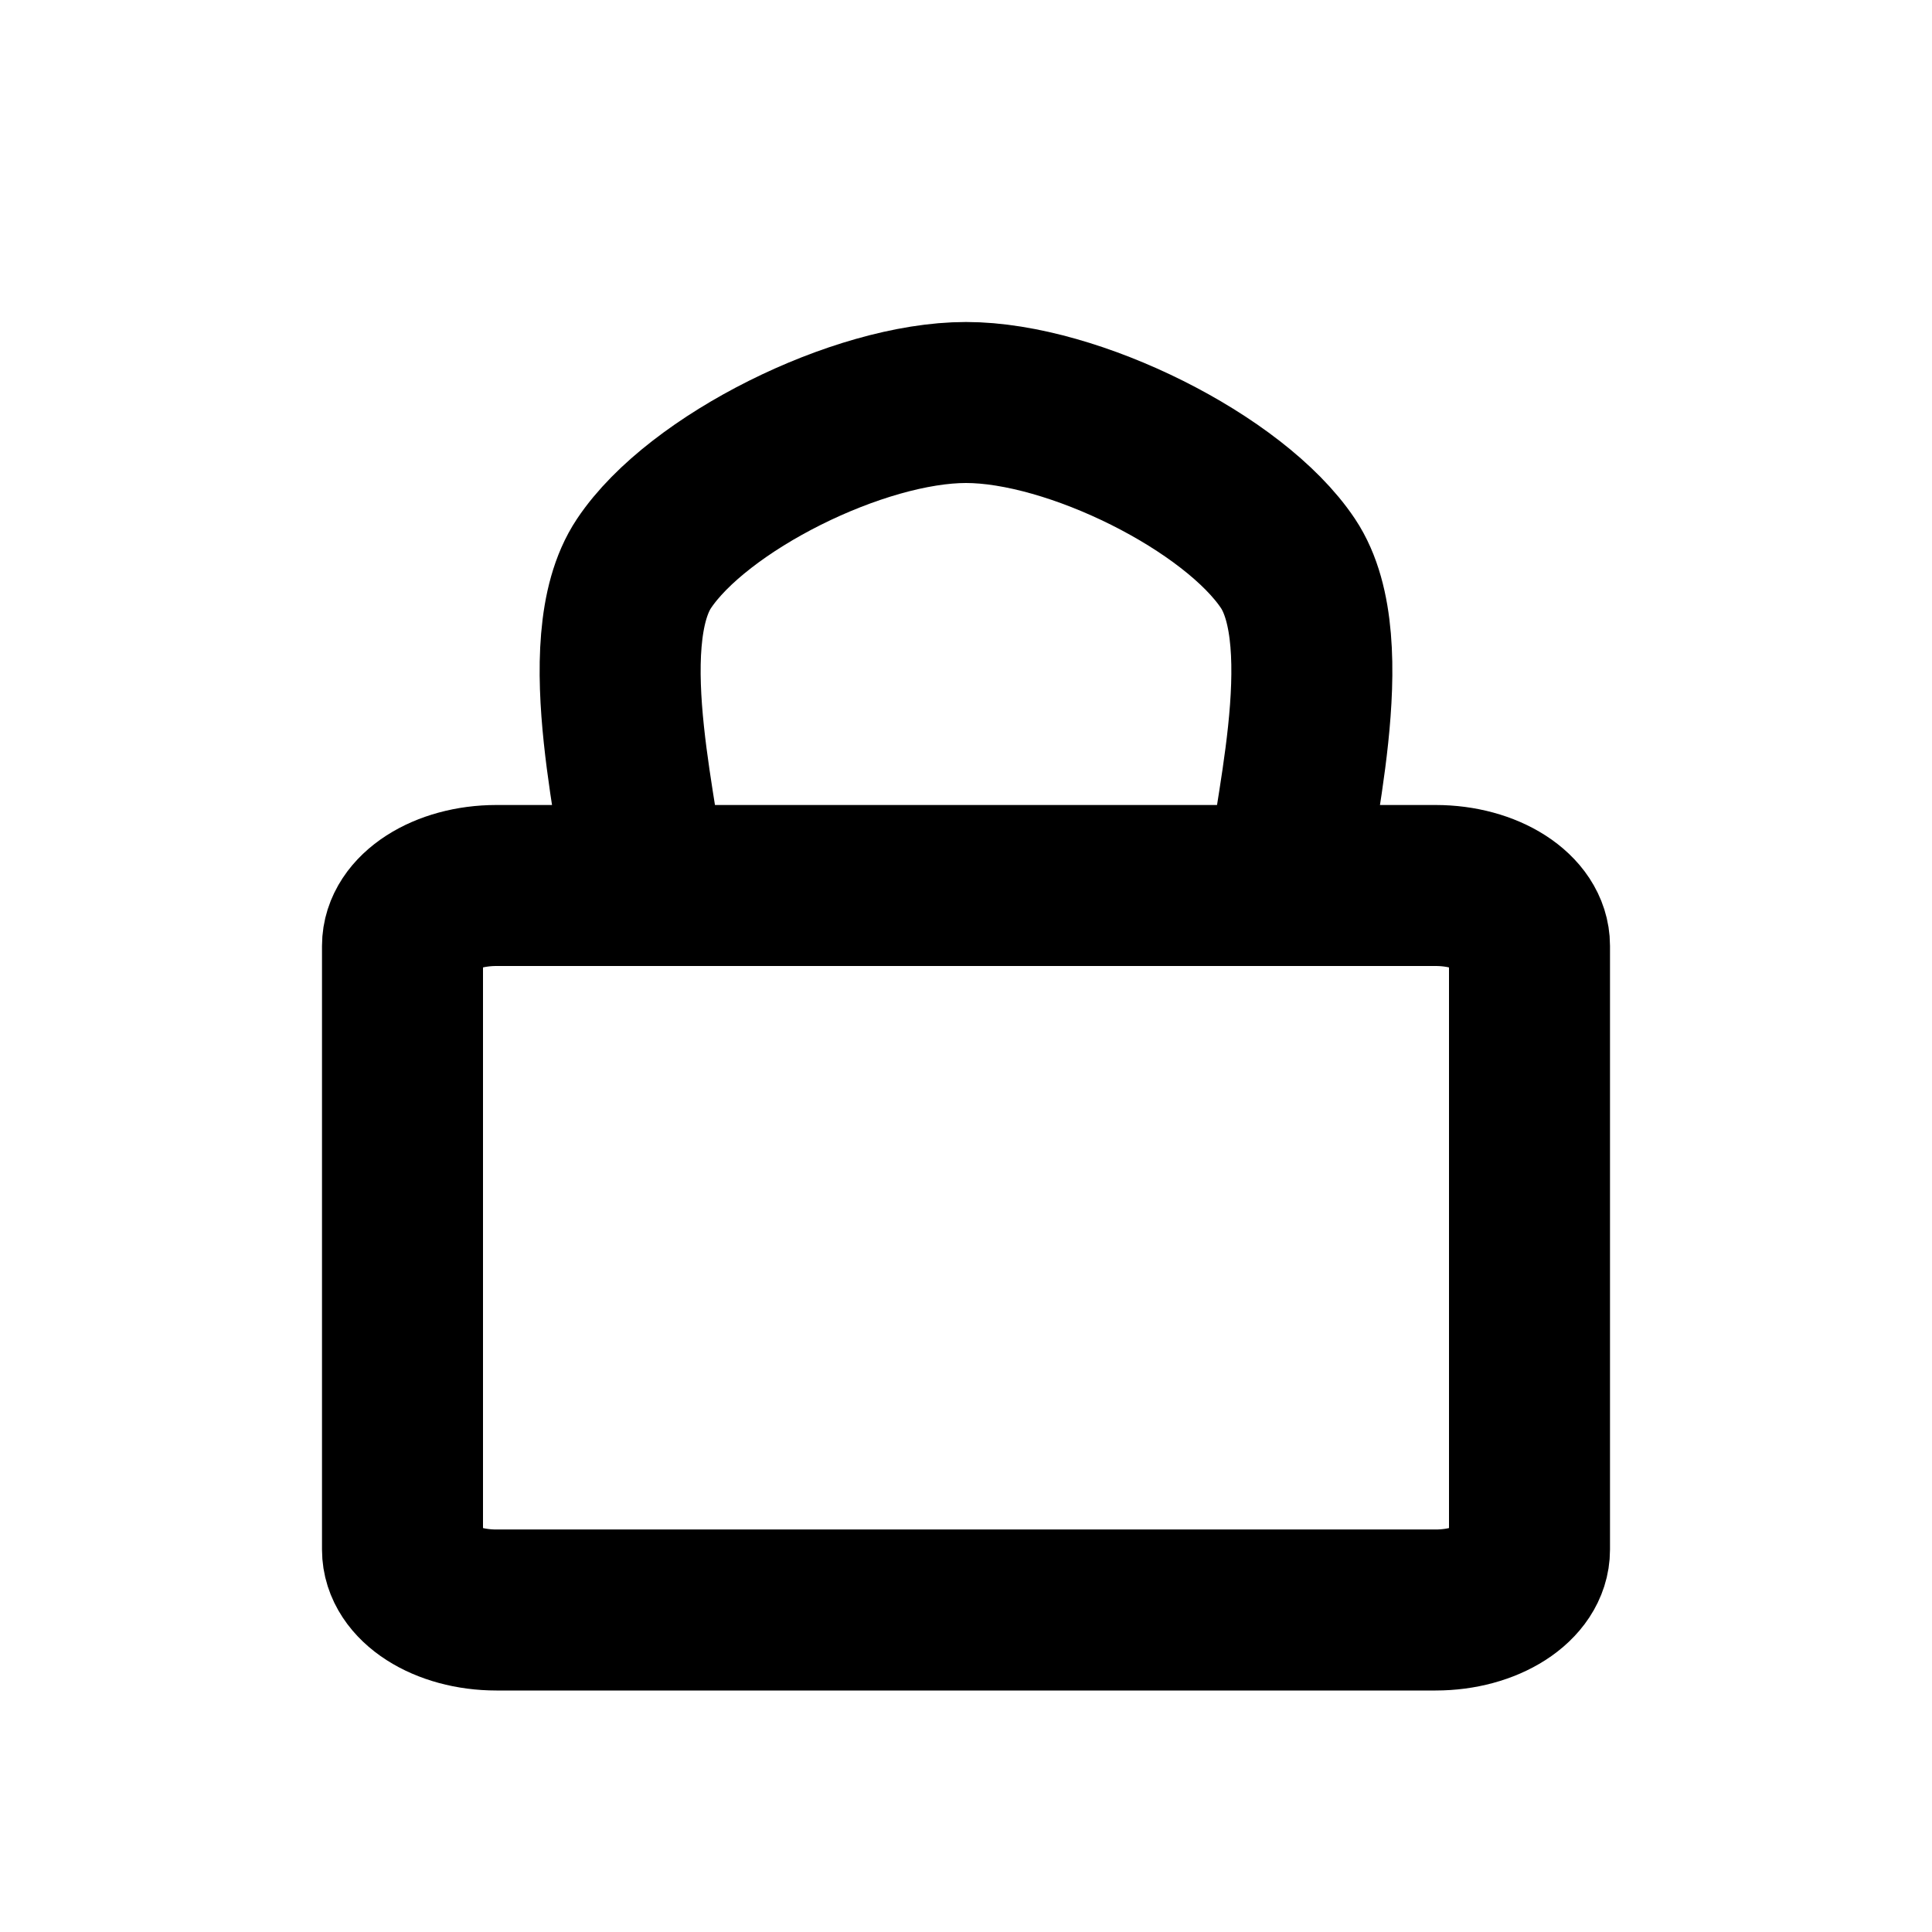
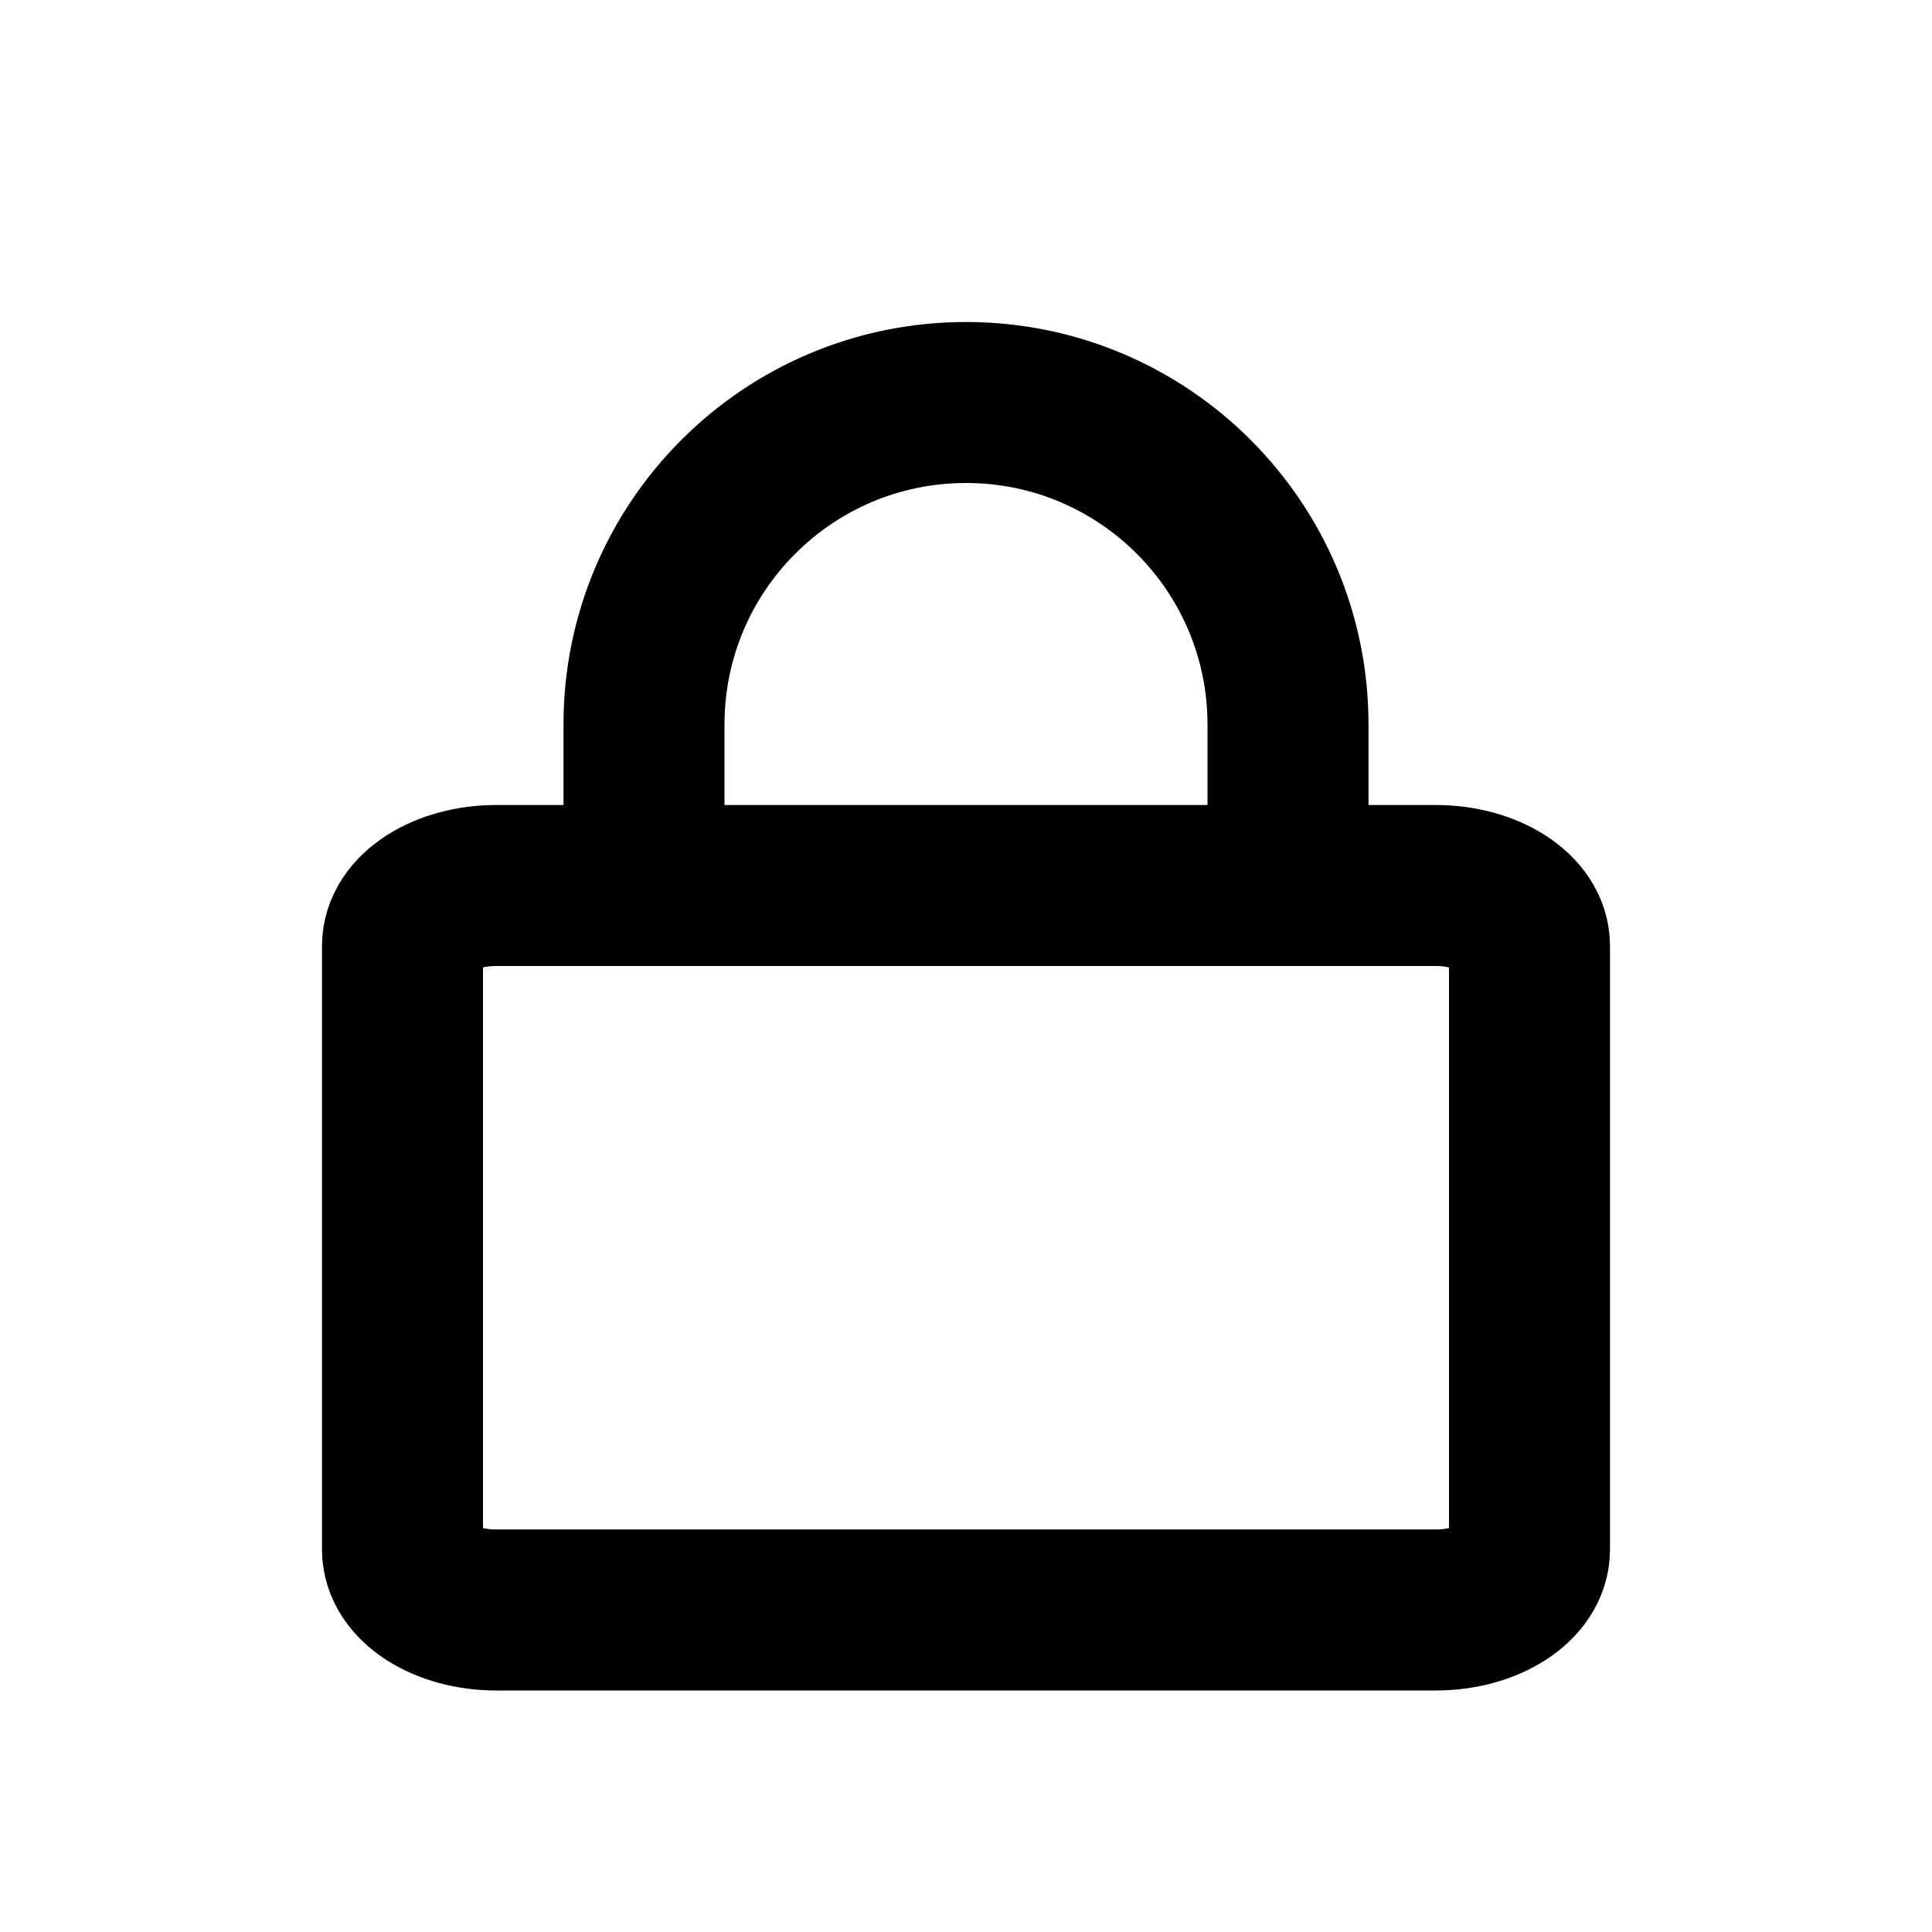
<svg xmlns="http://www.w3.org/2000/svg" width="24" height="24" viewBox="0 0 24 24">
  <path id="b1" d="M5 11.75 A1.167 0.75 0 0 1 6.167 11 L17.833 11 A1.167 0.75 0 0 1 19 11.75 L19 19.25 A1.167 0.75 0 0 1 17.833 20 L6.167 20 A1.167 0.75 0 0 1 5 19.25Z" fill="none" stroke="currentColor" stroke-width="2" stroke-linecap="round" stroke-linejoin="round" />
-   <path id="s1" d="M8 11 C8 10.333, 7.333 8, 8 7 C8.667 6, 10.667 5, 12 5 C13.333 5, 15.333 6, 16 7 C16.667 8, 16 10.333, 16 11" fill="none" stroke="currentColor" stroke-width="2" stroke-linecap="round" stroke-linejoin="round" />
+   <path id="s1" d="M8 11 L8 9 A4 4 0 0 1 16 9 L16 11" fill="none" stroke="currentColor" stroke-width="2" stroke-linecap="round" stroke-linejoin="round" />
</svg>
